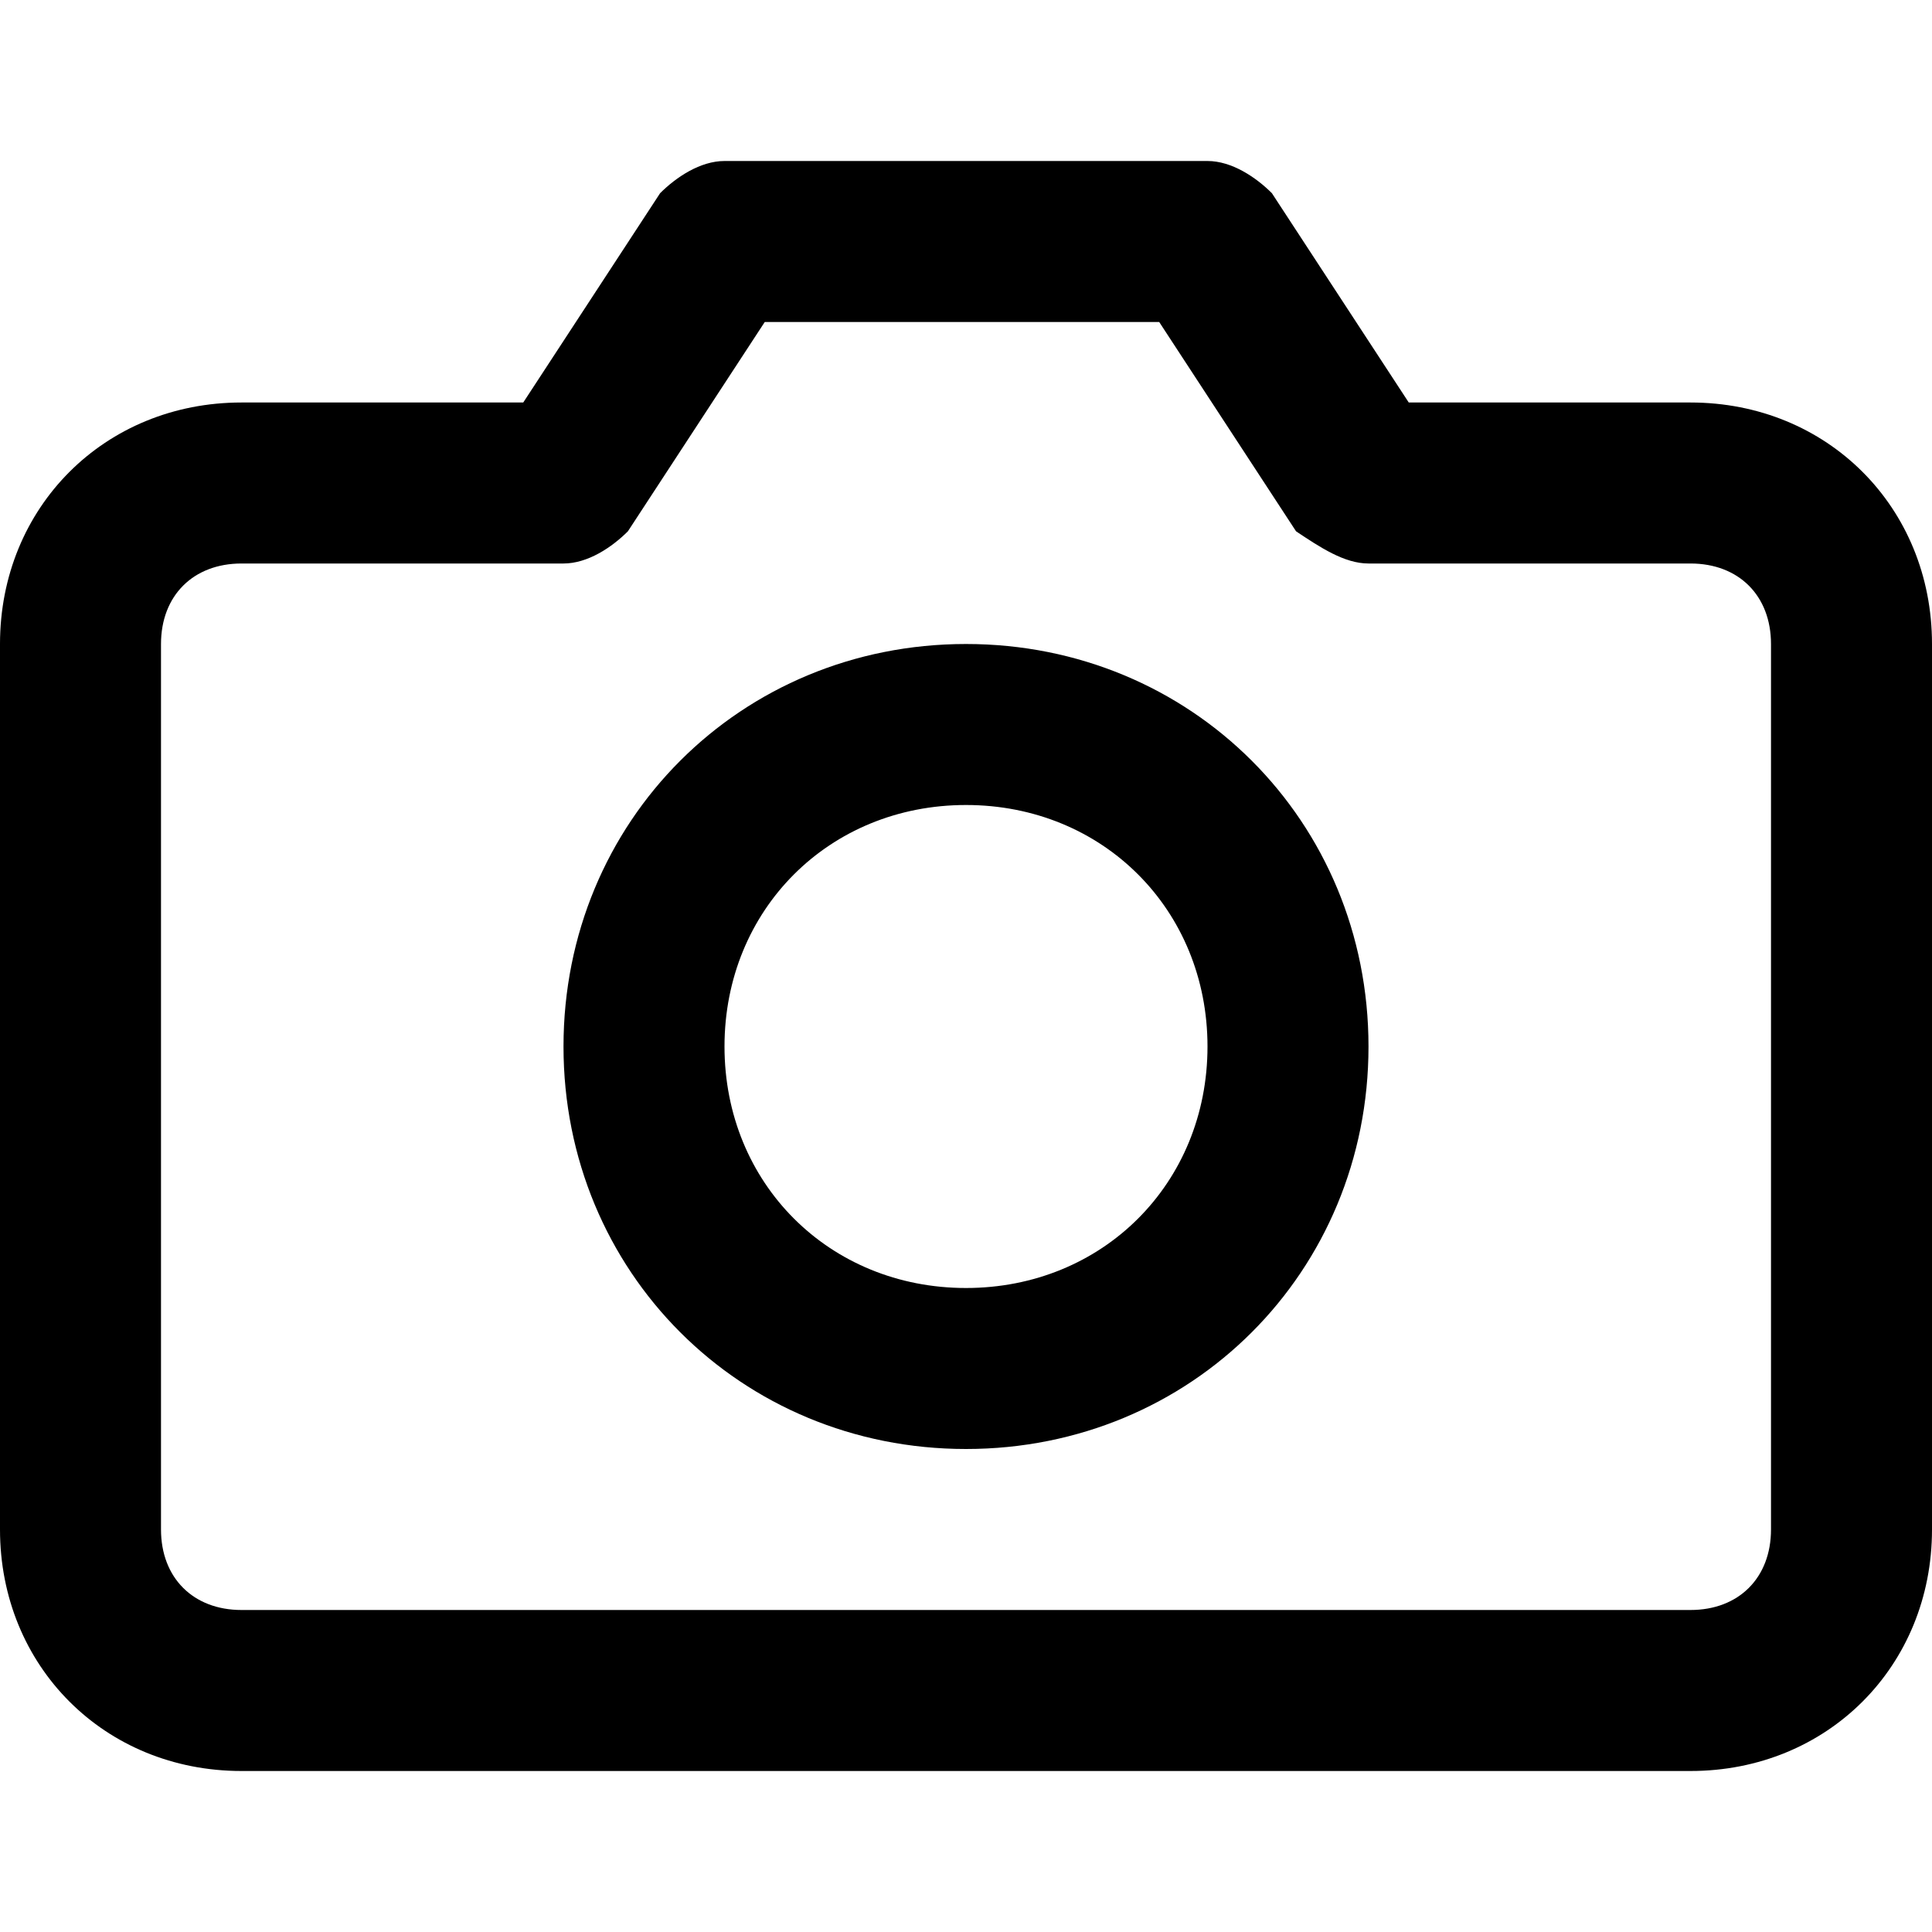
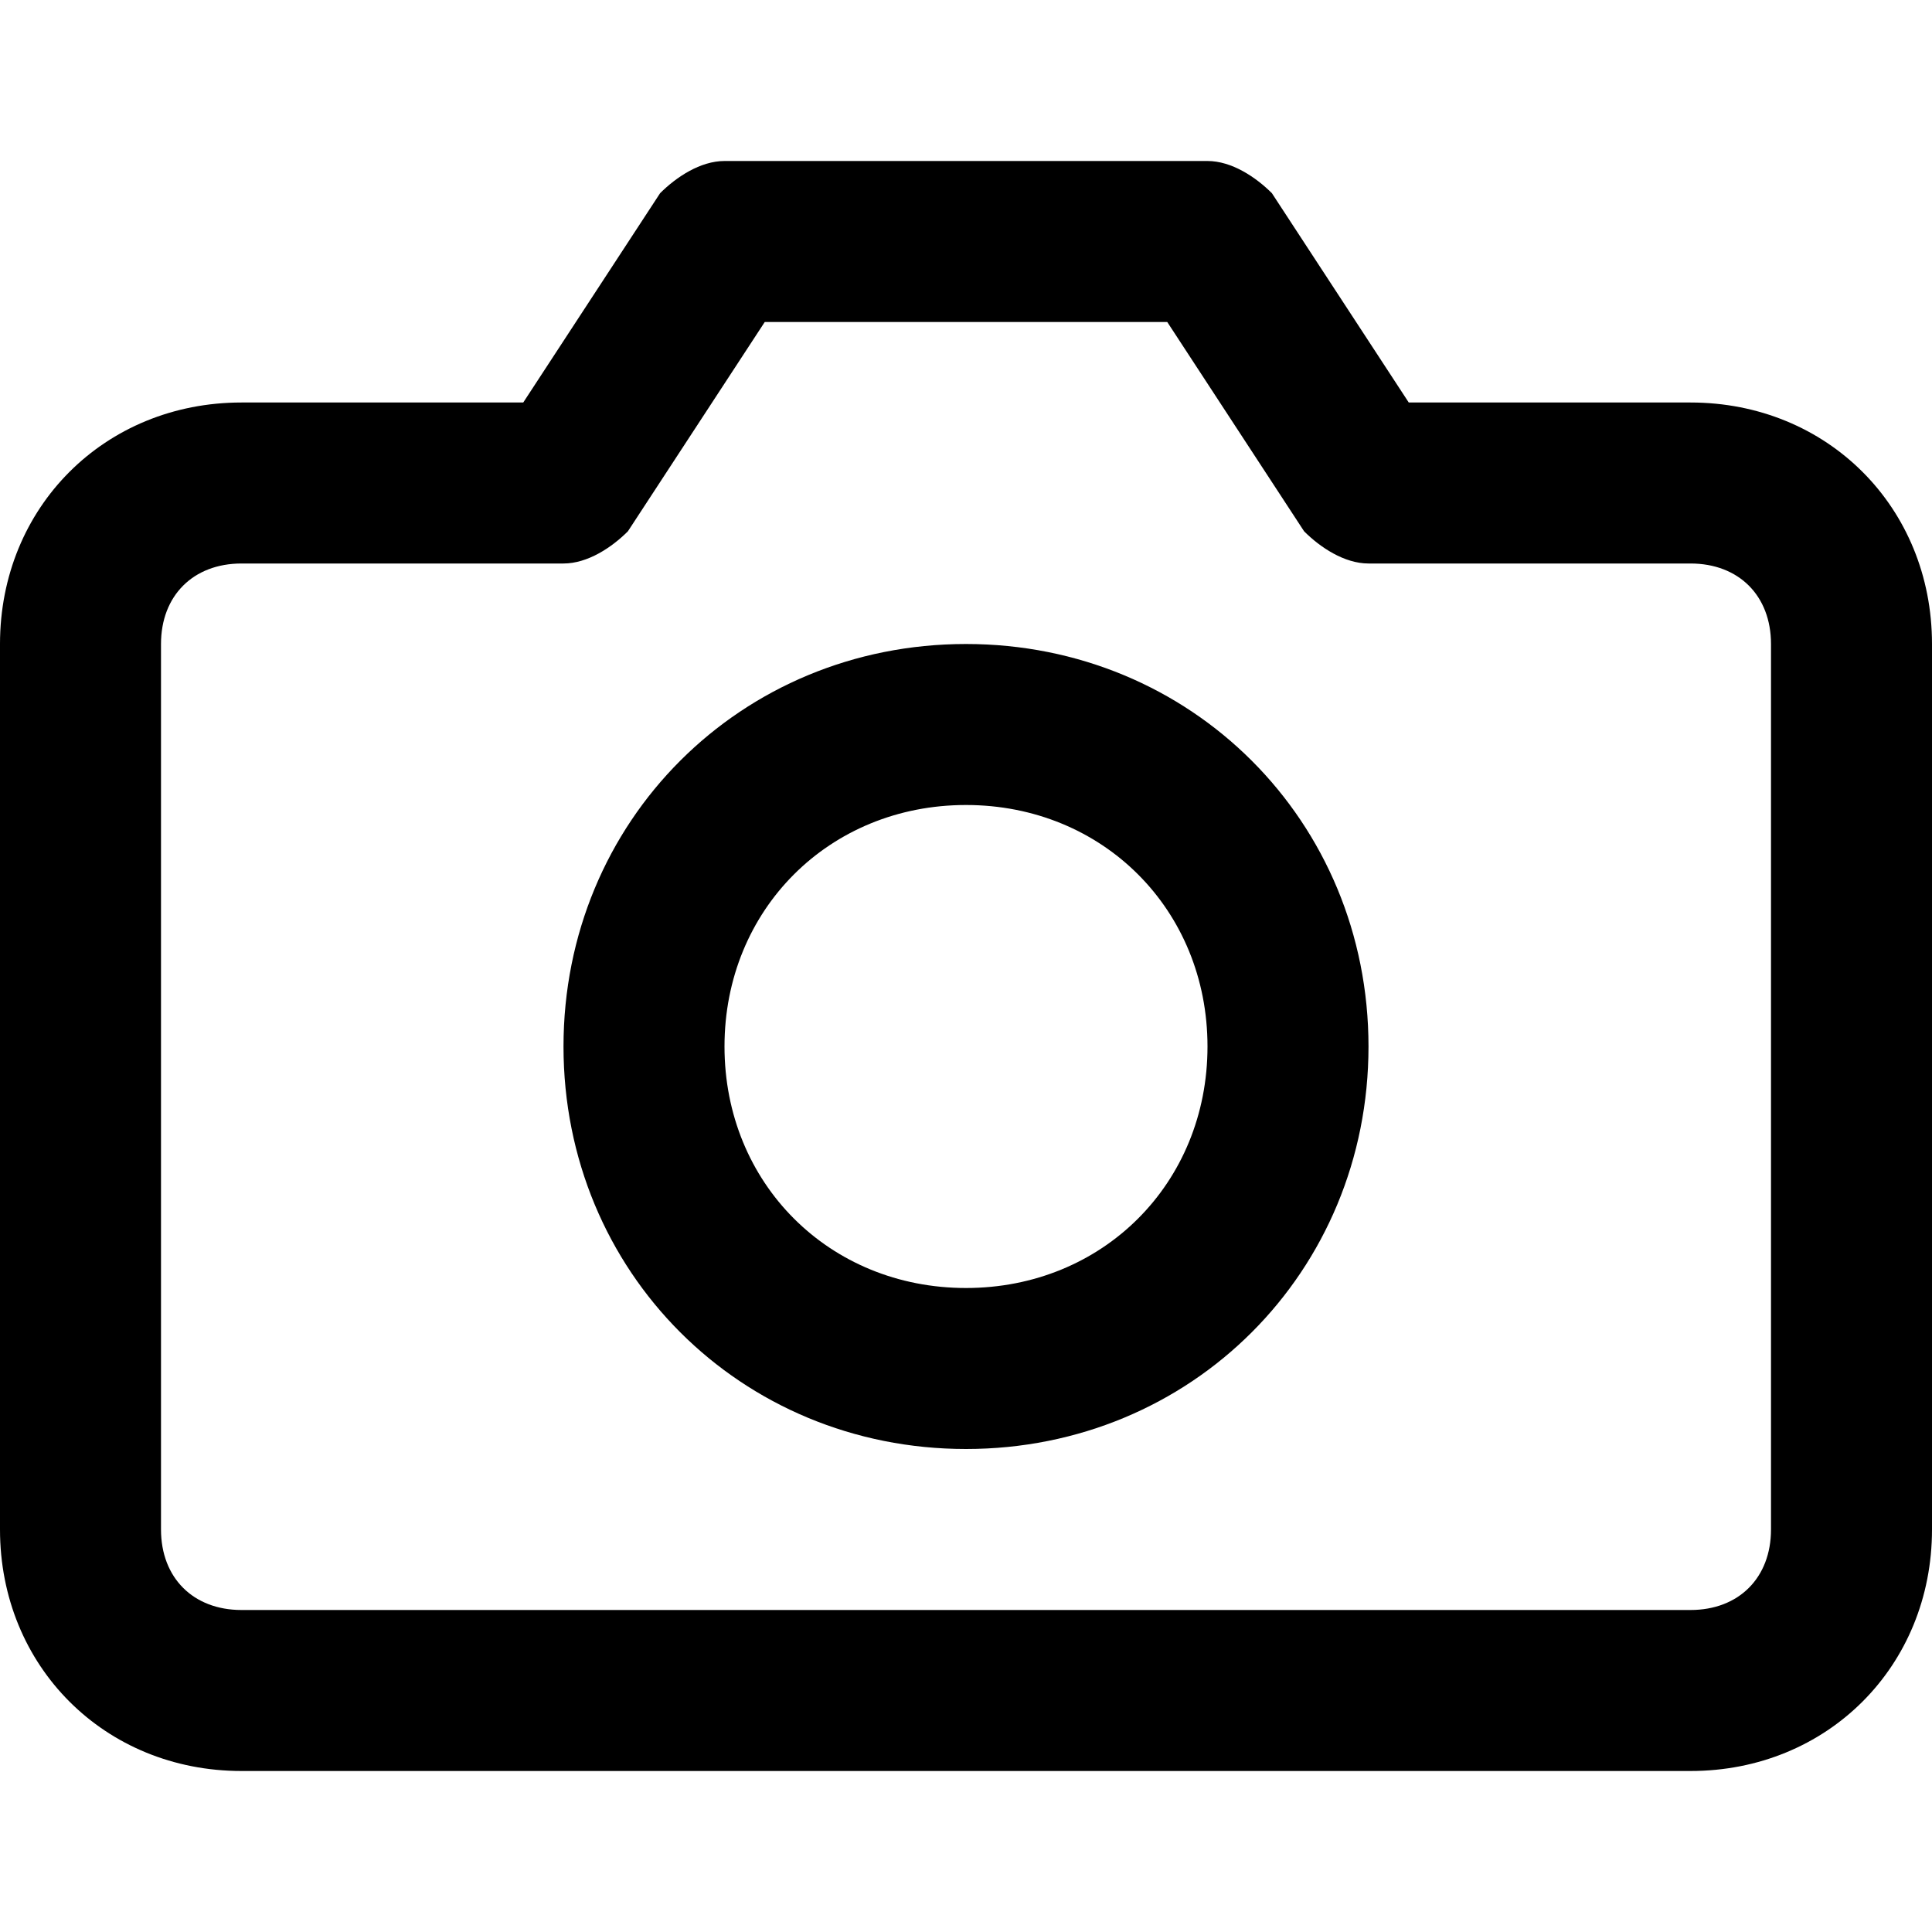
- <svg xmlns="http://www.w3.org/2000/svg" version="1.1" width="24" height="24" viewBox="0 0 24 24">
-   <path d="M21 5h-3.5l-1.7-2.6c-0.2-0.2-0.5-0.4-0.8-0.4h-6c-0.3 0-0.6 0.2-0.8 0.4l-1.7 2.6h-3.5c-1.7 0-3 1.3-3 3v11c0 1.7 1.3 3 3 3h18c1.7 0 3-1.3 3-3v-11c0-1.7-1.3-3-3-3zM22 19c0 0.6-0.4 1-1 1h-18c-0.6 0-1-0.4-1-1v-11c0-0.6 0.4-1 1-1h4c0.3 0 0.6-0.2 0.8-0.4l1.7-2.6h4.9l1.7 2.6c0.3 0.2 0.6 0.4 0.9 0.4h4c0.6 0 1 0.4 1 1v11z" />
-   <path d="M12 8c-2.8 0-5 2.2-5 5s2.2 5 5 5 5-2.2 5-5-2.2-5-5-5zM12 16c-1.7 0-3-1.3-3-3s1.3-3 3-3 3 1.3 3 3-1.3 3-3 3z" />
+ <svg xmlns="http://www.w3.org/2000/svg" version="1.1" id="Слой_1" x="0px" y="0px" viewBox="0 0 24 24" style="enable-background:new 0 0 24 24;" xml:space="preserve">
+   <g>
+     <path d="M21,22H3c-1.7,0-3-1.3-3-3V8c0-1.7,1.3-3,3-3h3.5l1.7-2.6C8.4,2.2,8.7,2,9,2h6c0.3,0,0.6,0.2,0.8,0.4L17.5,5H21   c1.7,0,3,1.3,3,3v11C24,20.7,22.7,22,21,22z M3,7C2.4,7,2,7.4,2,8v11c0,0.6,0.4,1,1,1h18c0.6,0,1-0.4,1-1V8c0-0.6-0.4-1-1-1h-4   c-0.3,0-0.6-0.2-0.8-0.4L14.5,4H9.5L7.8,6.6C7.6,6.8,7.3,7,7,7H3z" />
+   </g>
+   <g>
+     <path d="M12,18c-2.8,0-5-2.2-5-5s2.2-5,5-5s5,2.2,5,5S14.8,18,12,18z M12,10c-1.7,0-3,1.3-3,3s1.3,3,3,3s3-1.3,3-3S13.7,10,12,10z" />
+   </g>
</svg>
